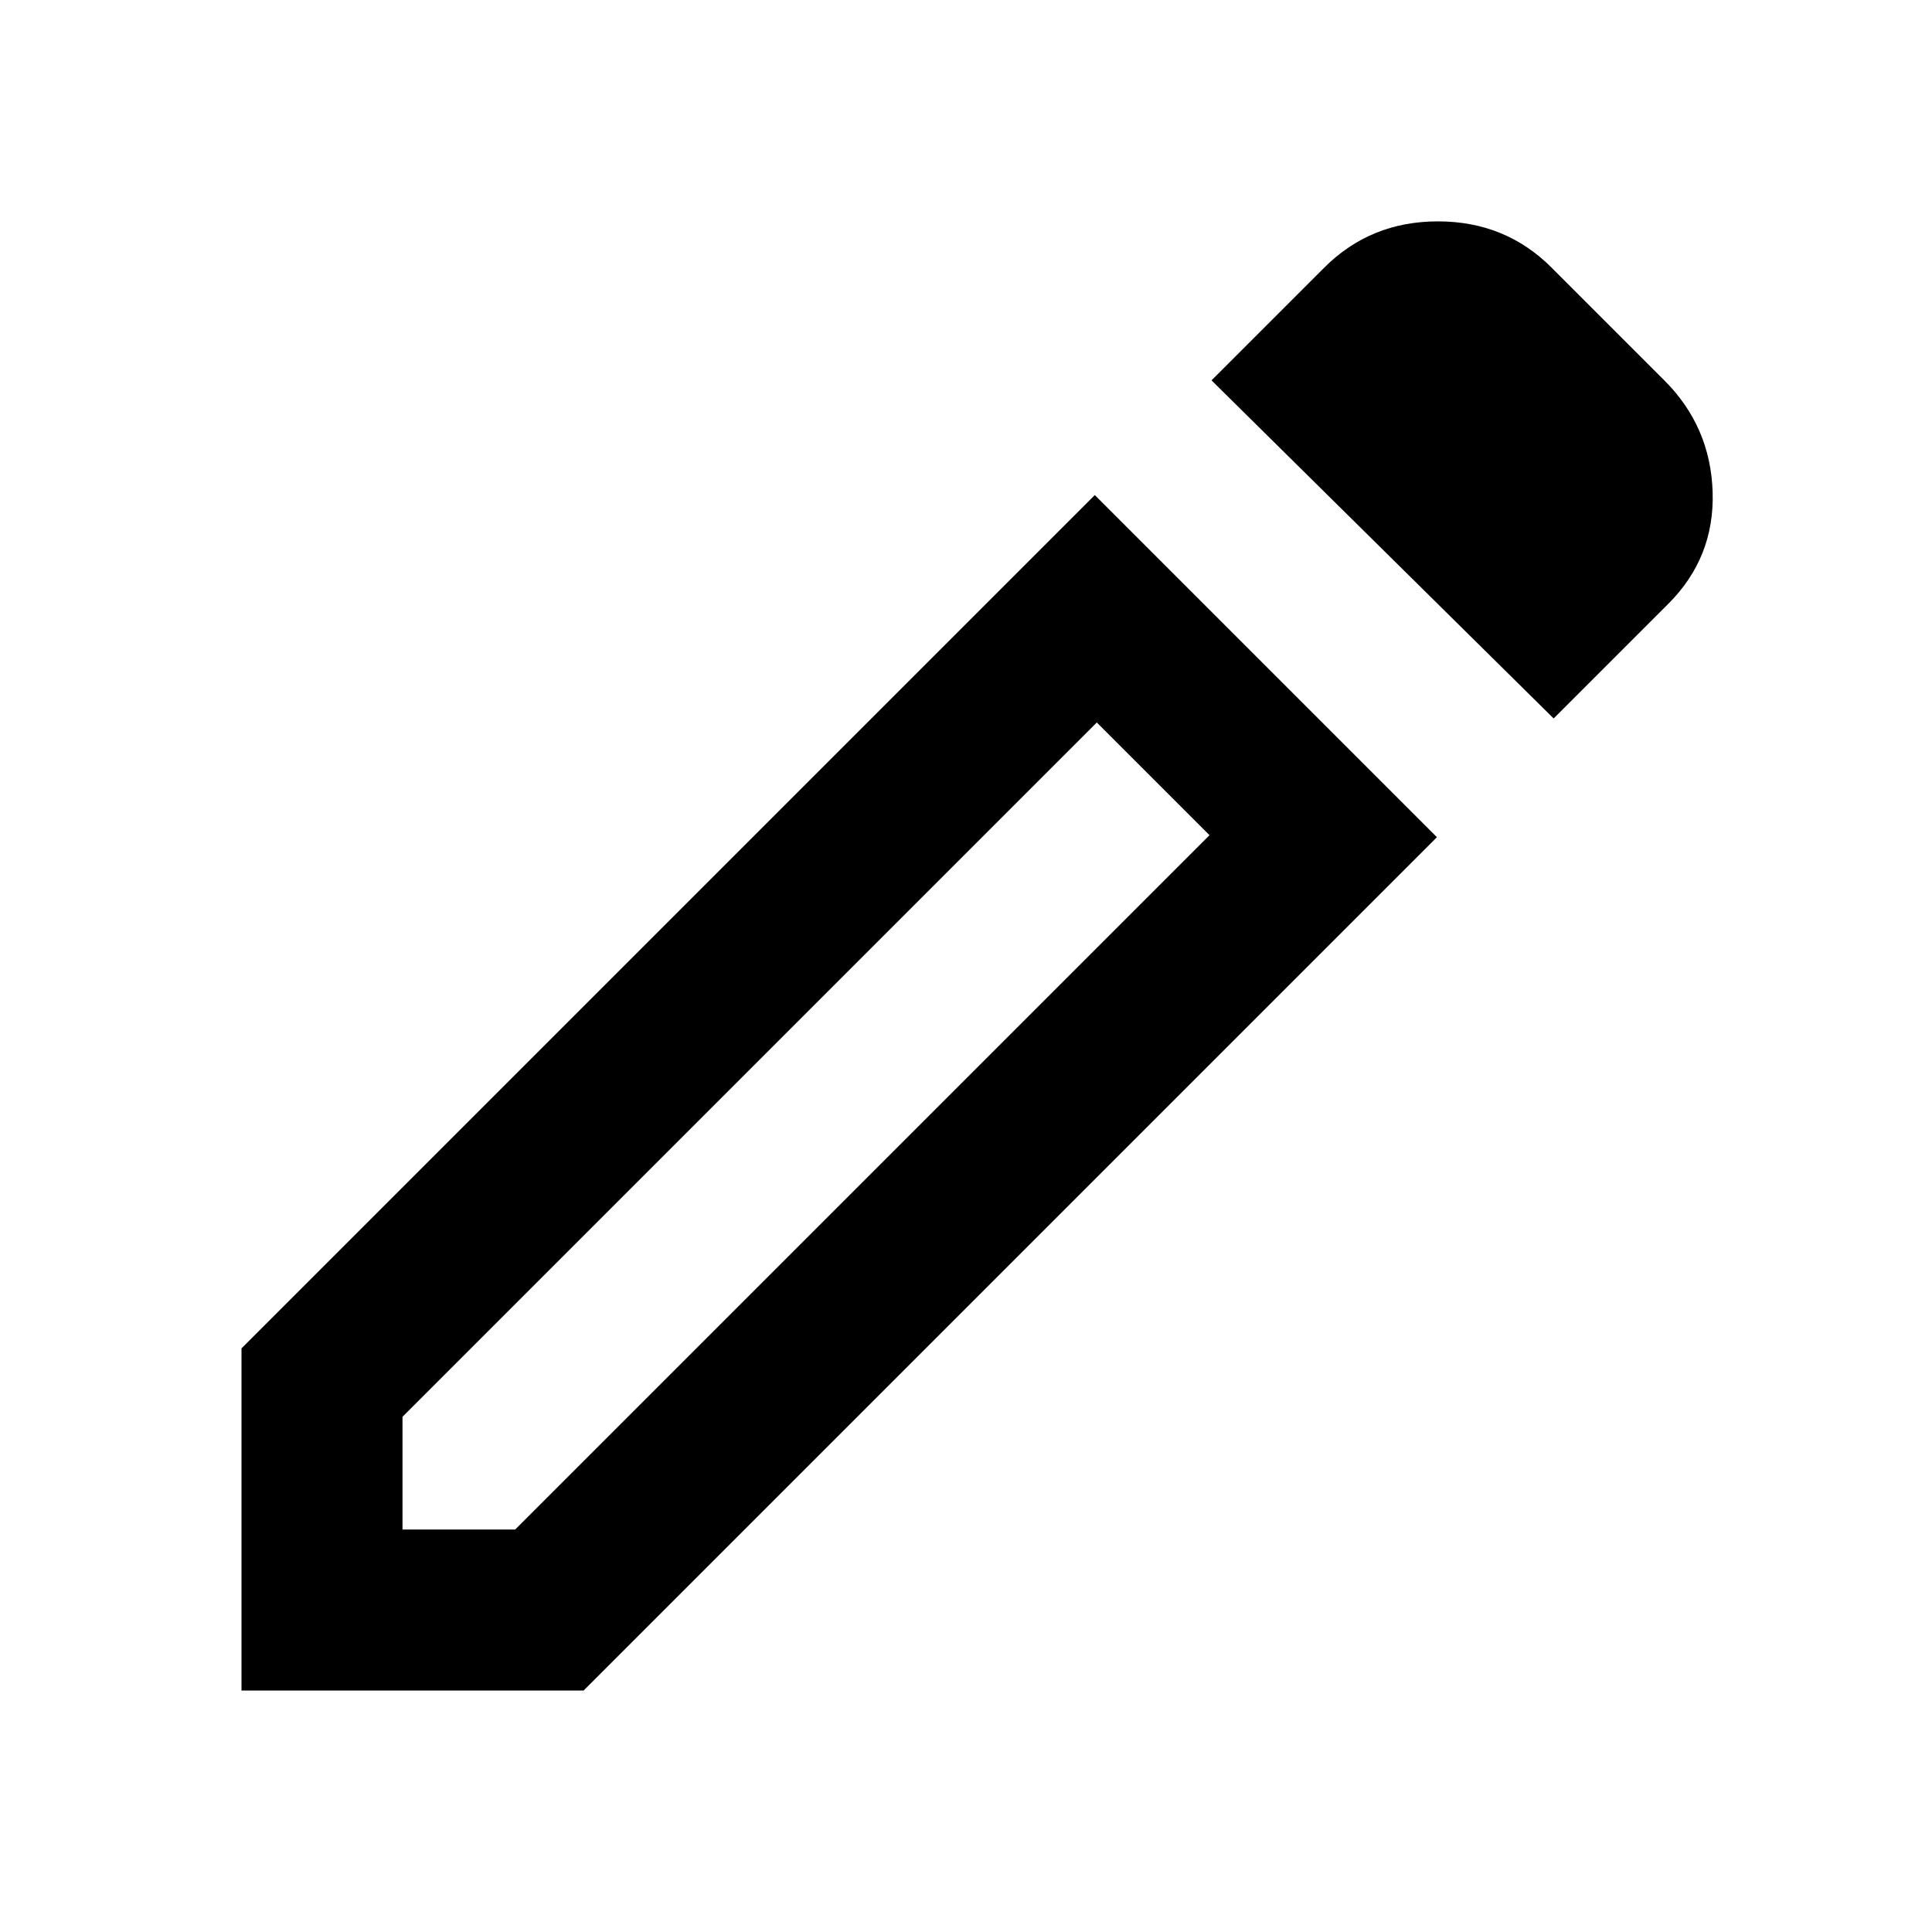
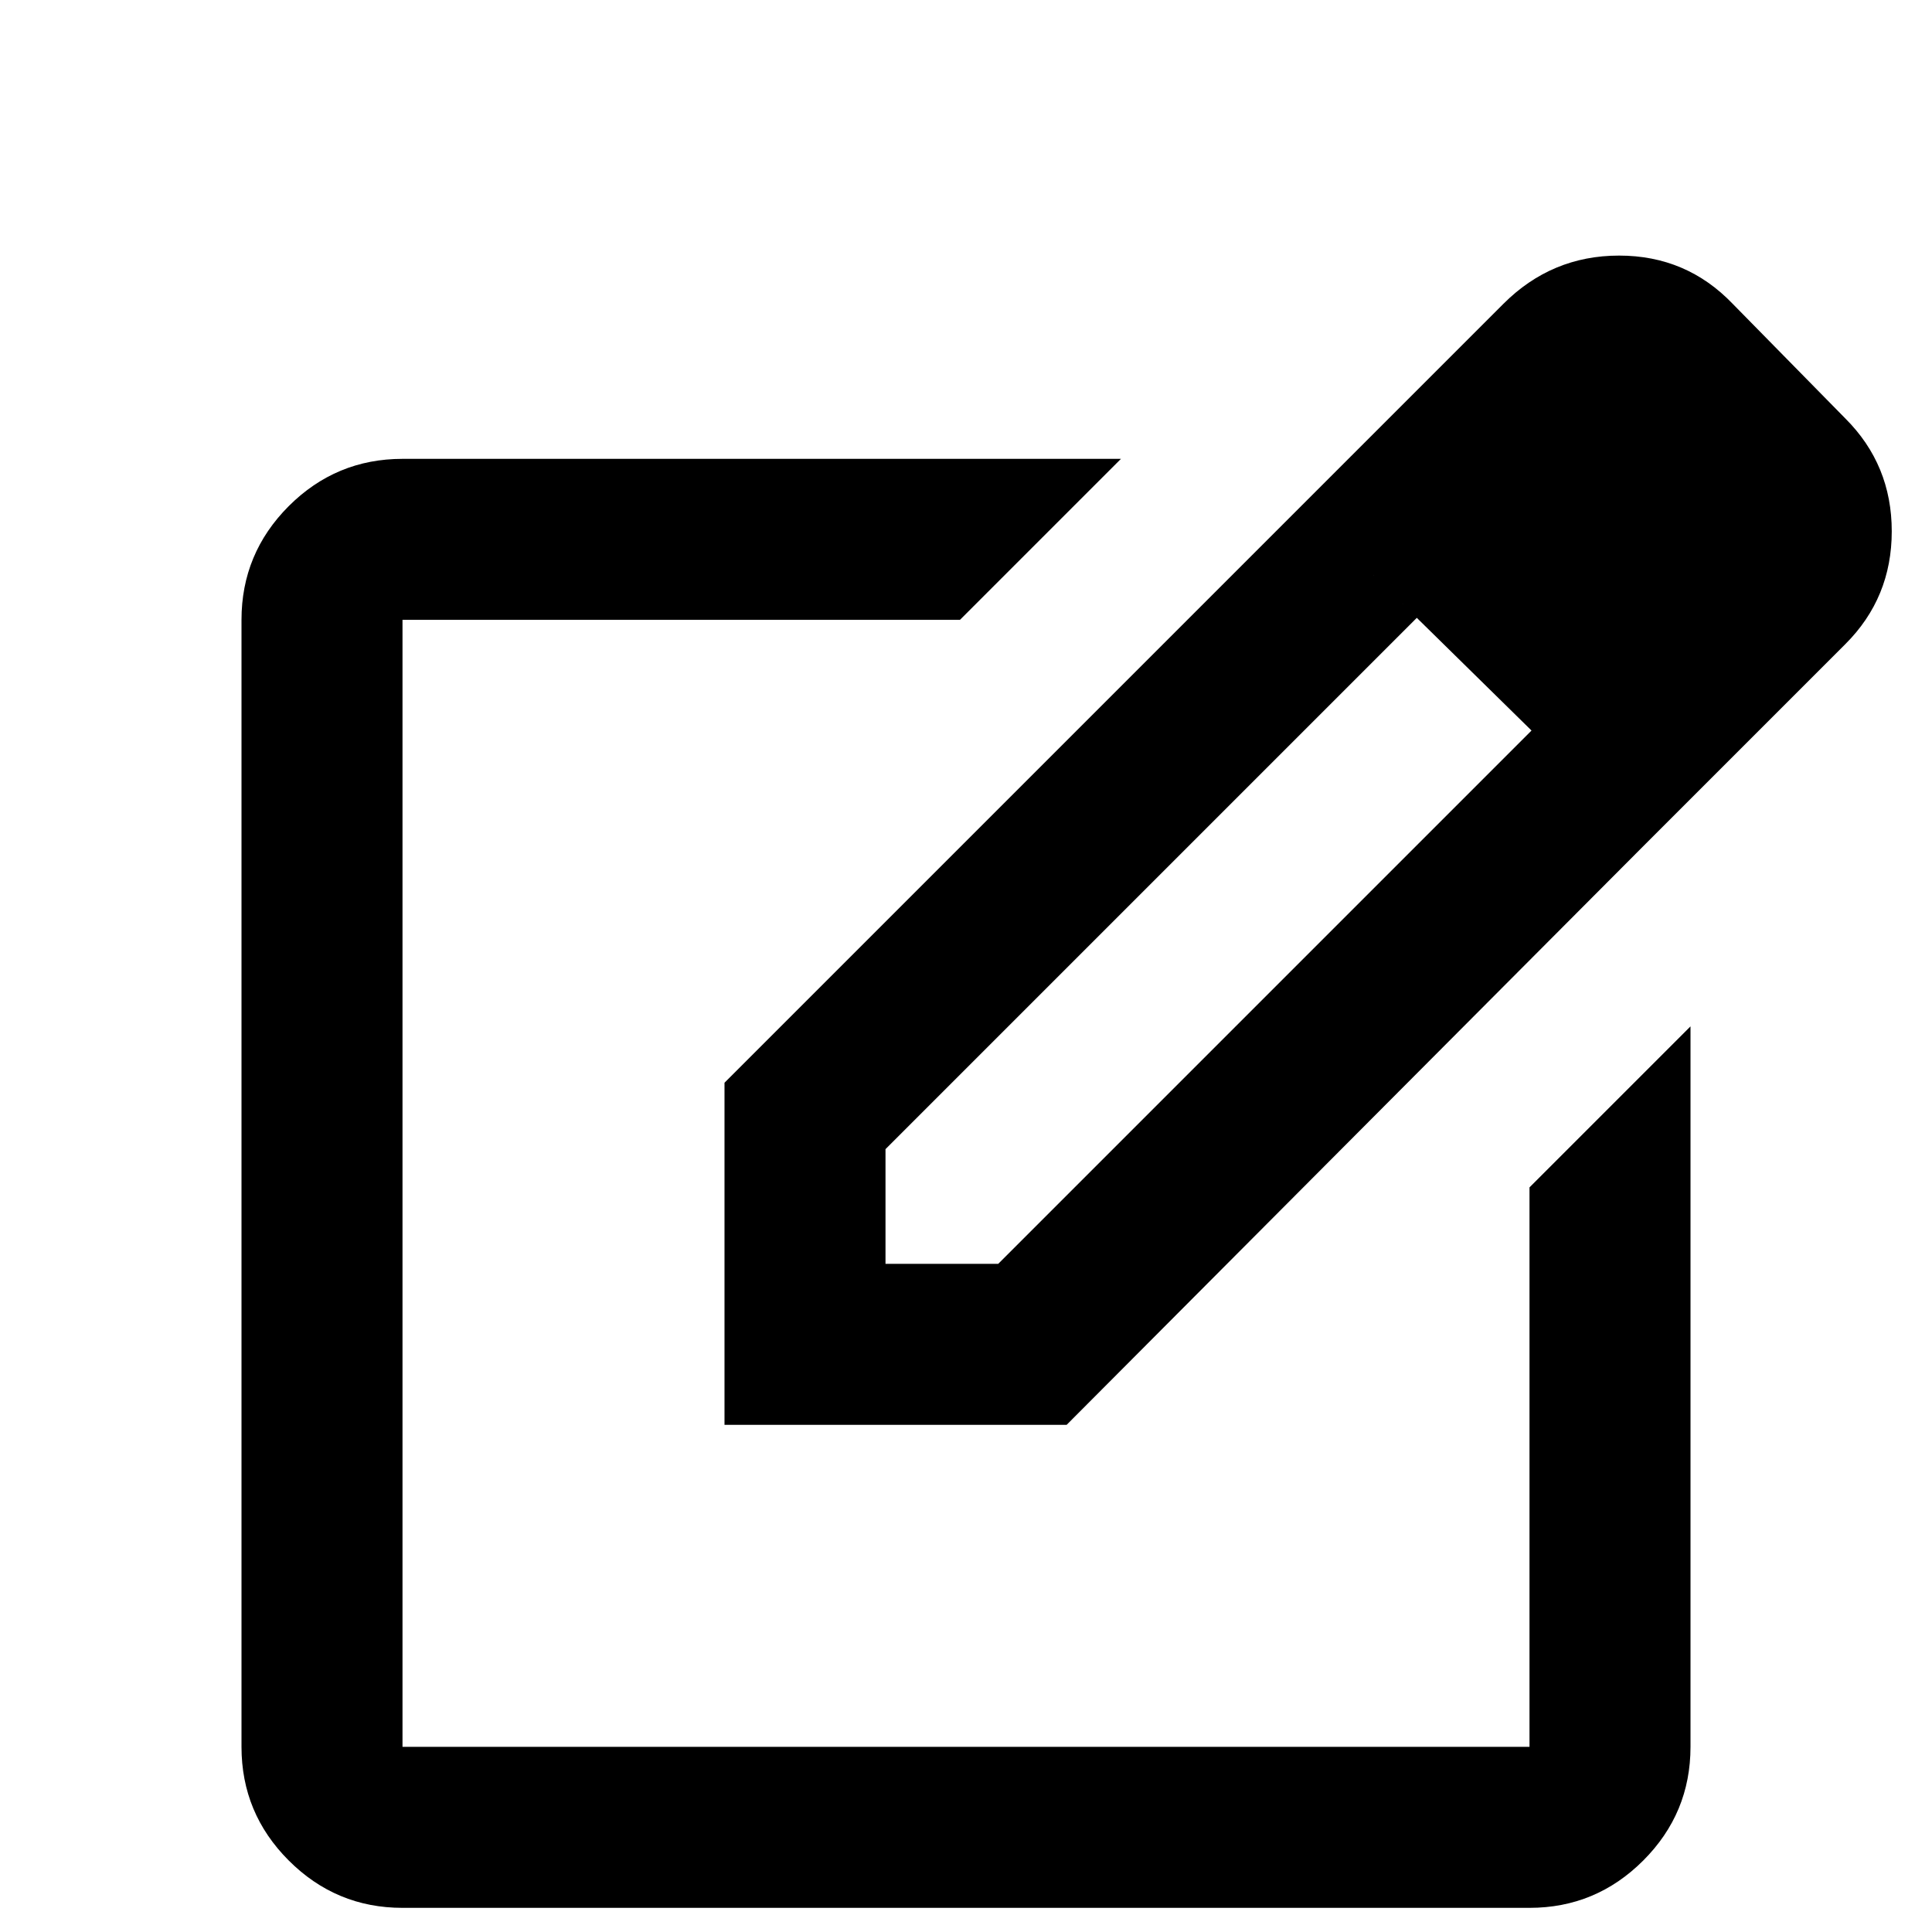
<svg xmlns="http://www.w3.org/2000/svg" height="24" width="24">
-   <path d="M5 19h1.4l8.625-8.625-1.4-1.4L5 17.6ZM19.3 8.925l-4.25-4.2 1.4-1.4q.575-.575 1.413-.575.837 0 1.412.575l1.4 1.4q.575.575.6 1.388.025.812-.55 1.387ZM17.85 10.4 7.25 21H3v-4.25l10.6-10.6Zm-3.525-.725-.7-.7 1.4 1.4Z" />
+   <path d="M5 23.7q-.825 0-1.413-.588Q3 22.525 3 21.7v-14q0-.825.587-1.413Q4.175 5.7 5 5.7h8.925l-2 2H5v14h14v-6.95l2-2v8.95q0 .825-.587 1.412-.588.588-1.413.588Zm7-9Zm4.175-8.425 1.425 1.4-6.6 6.6V15.7h1.4l6.625-6.625 1.425 1.4-7.2 7.225H9v-4.25Zm4.275 4.2-4.275-4.2 2.5-2.5q.6-.6 1.438-.6.837 0 1.412.6l1.4 1.425q.575.575.575 1.4T22.925 8Z" />
</svg>
